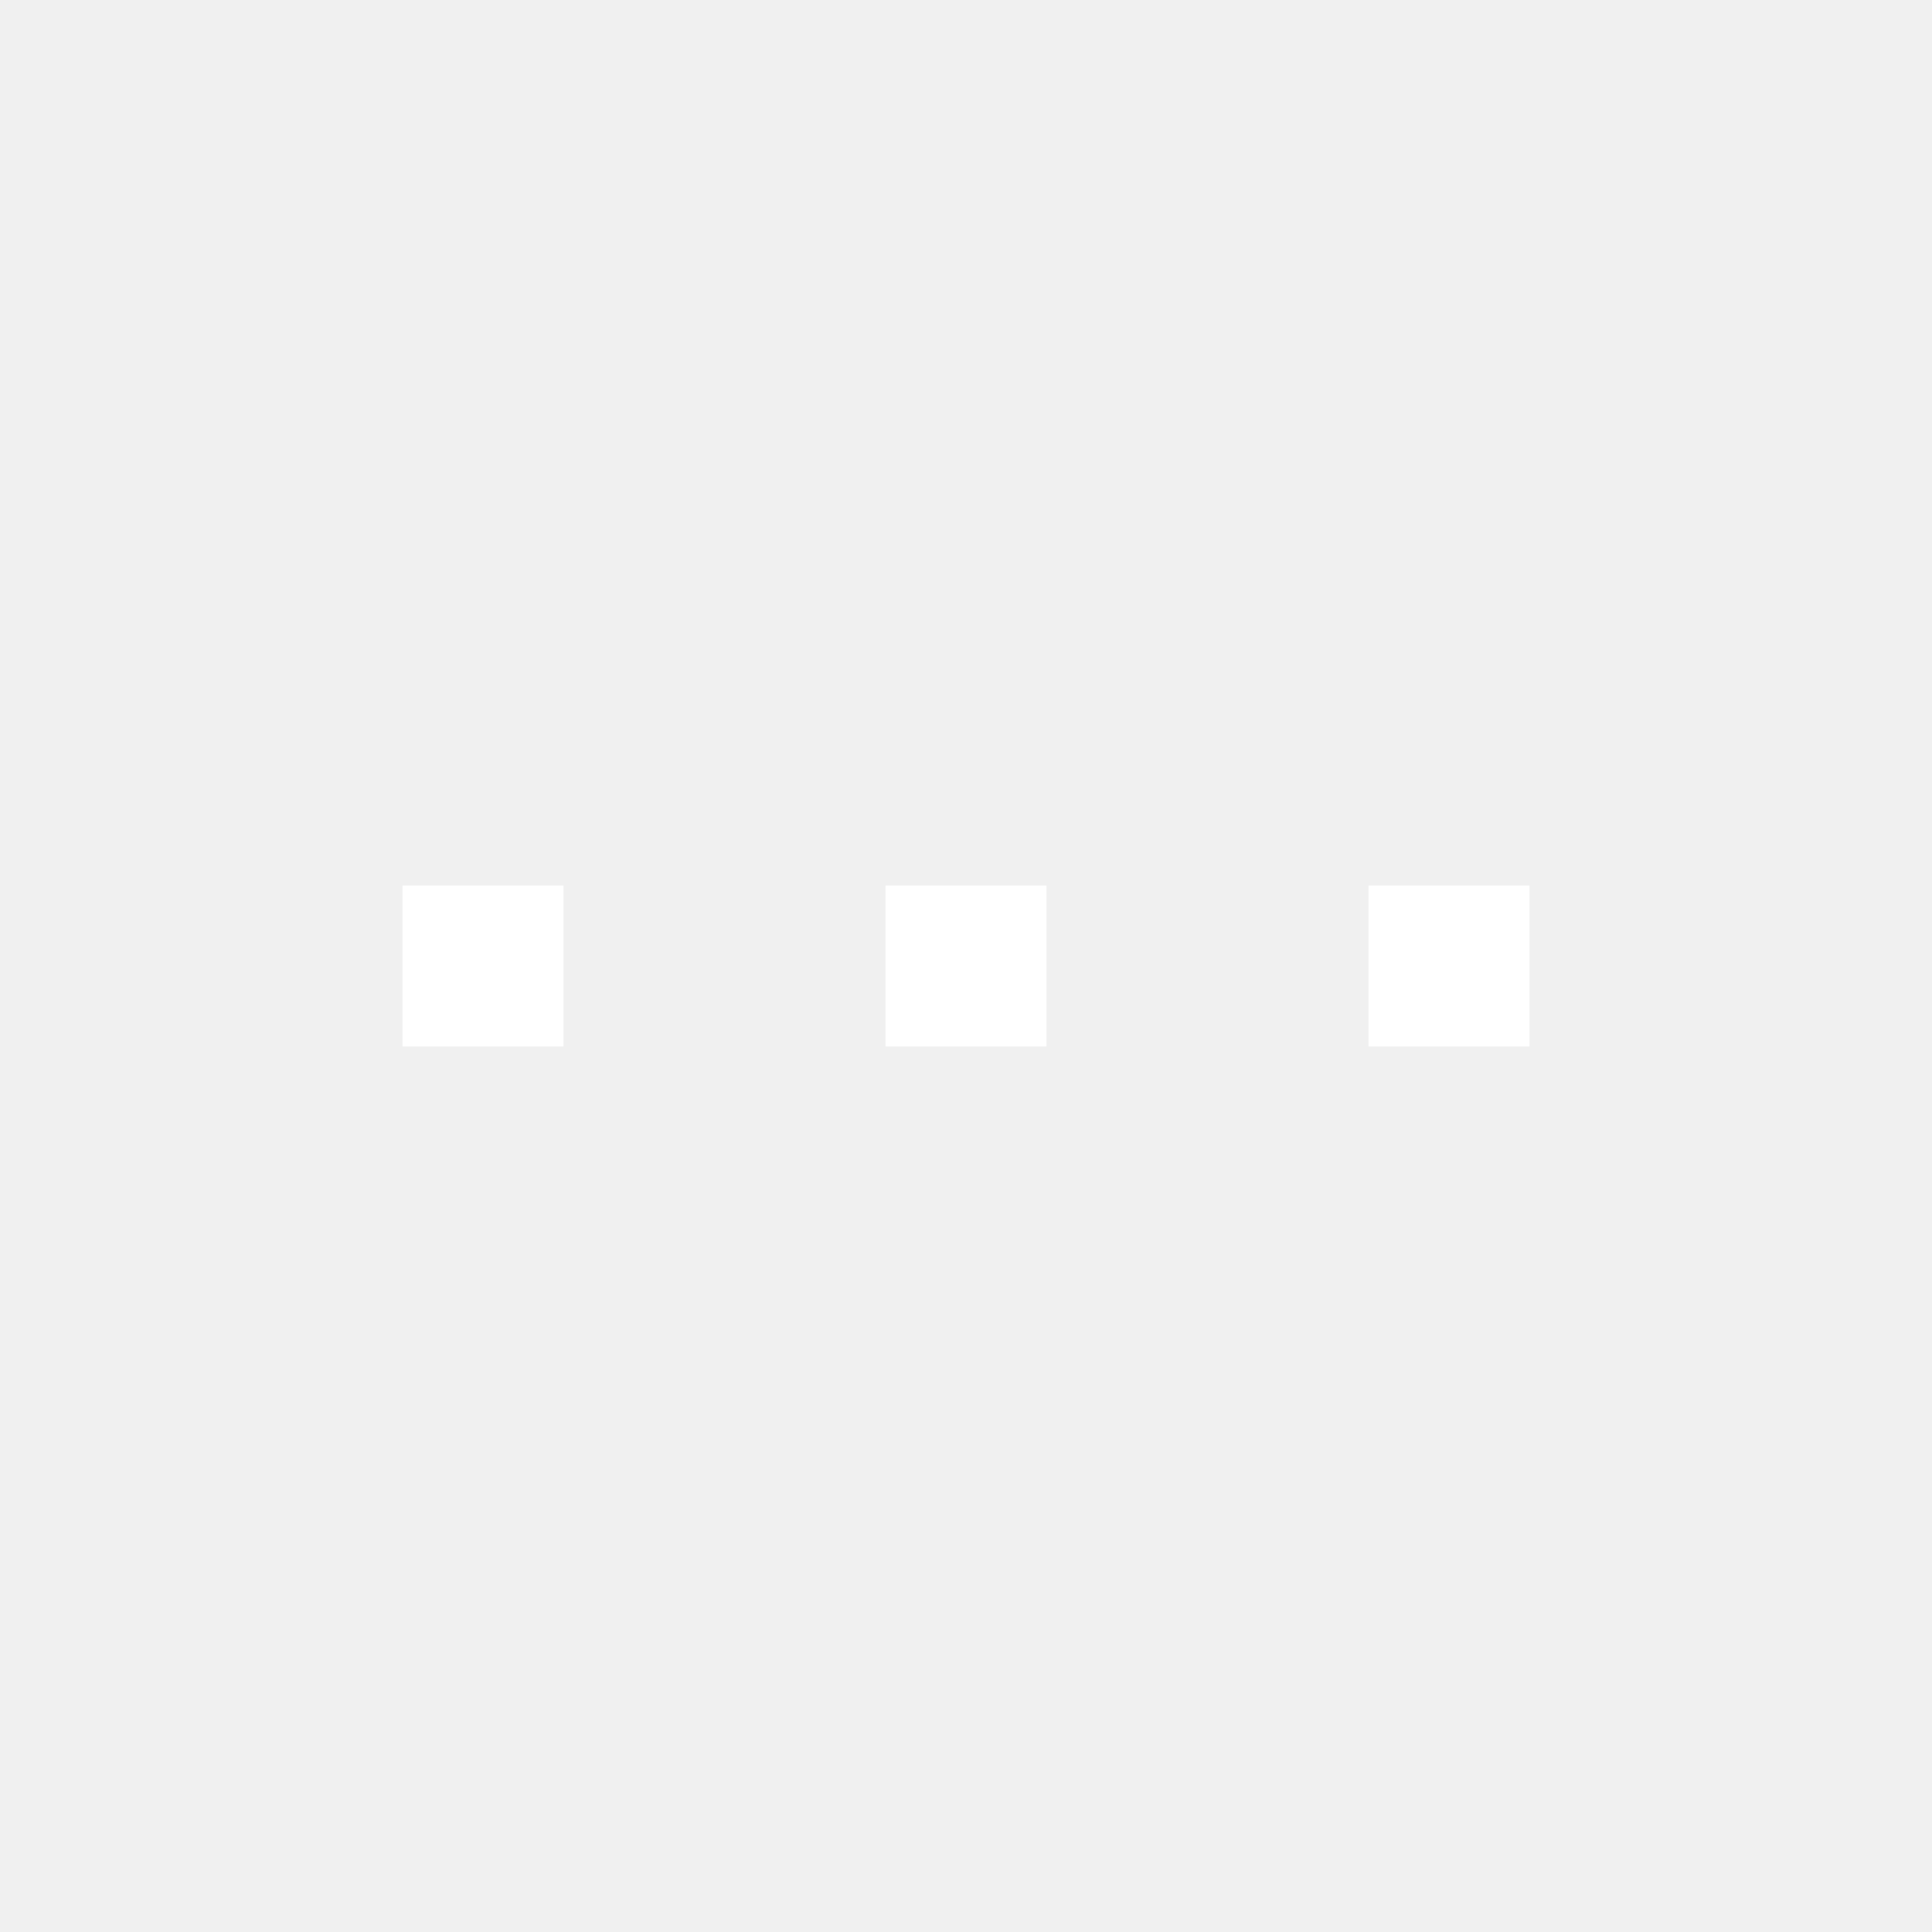
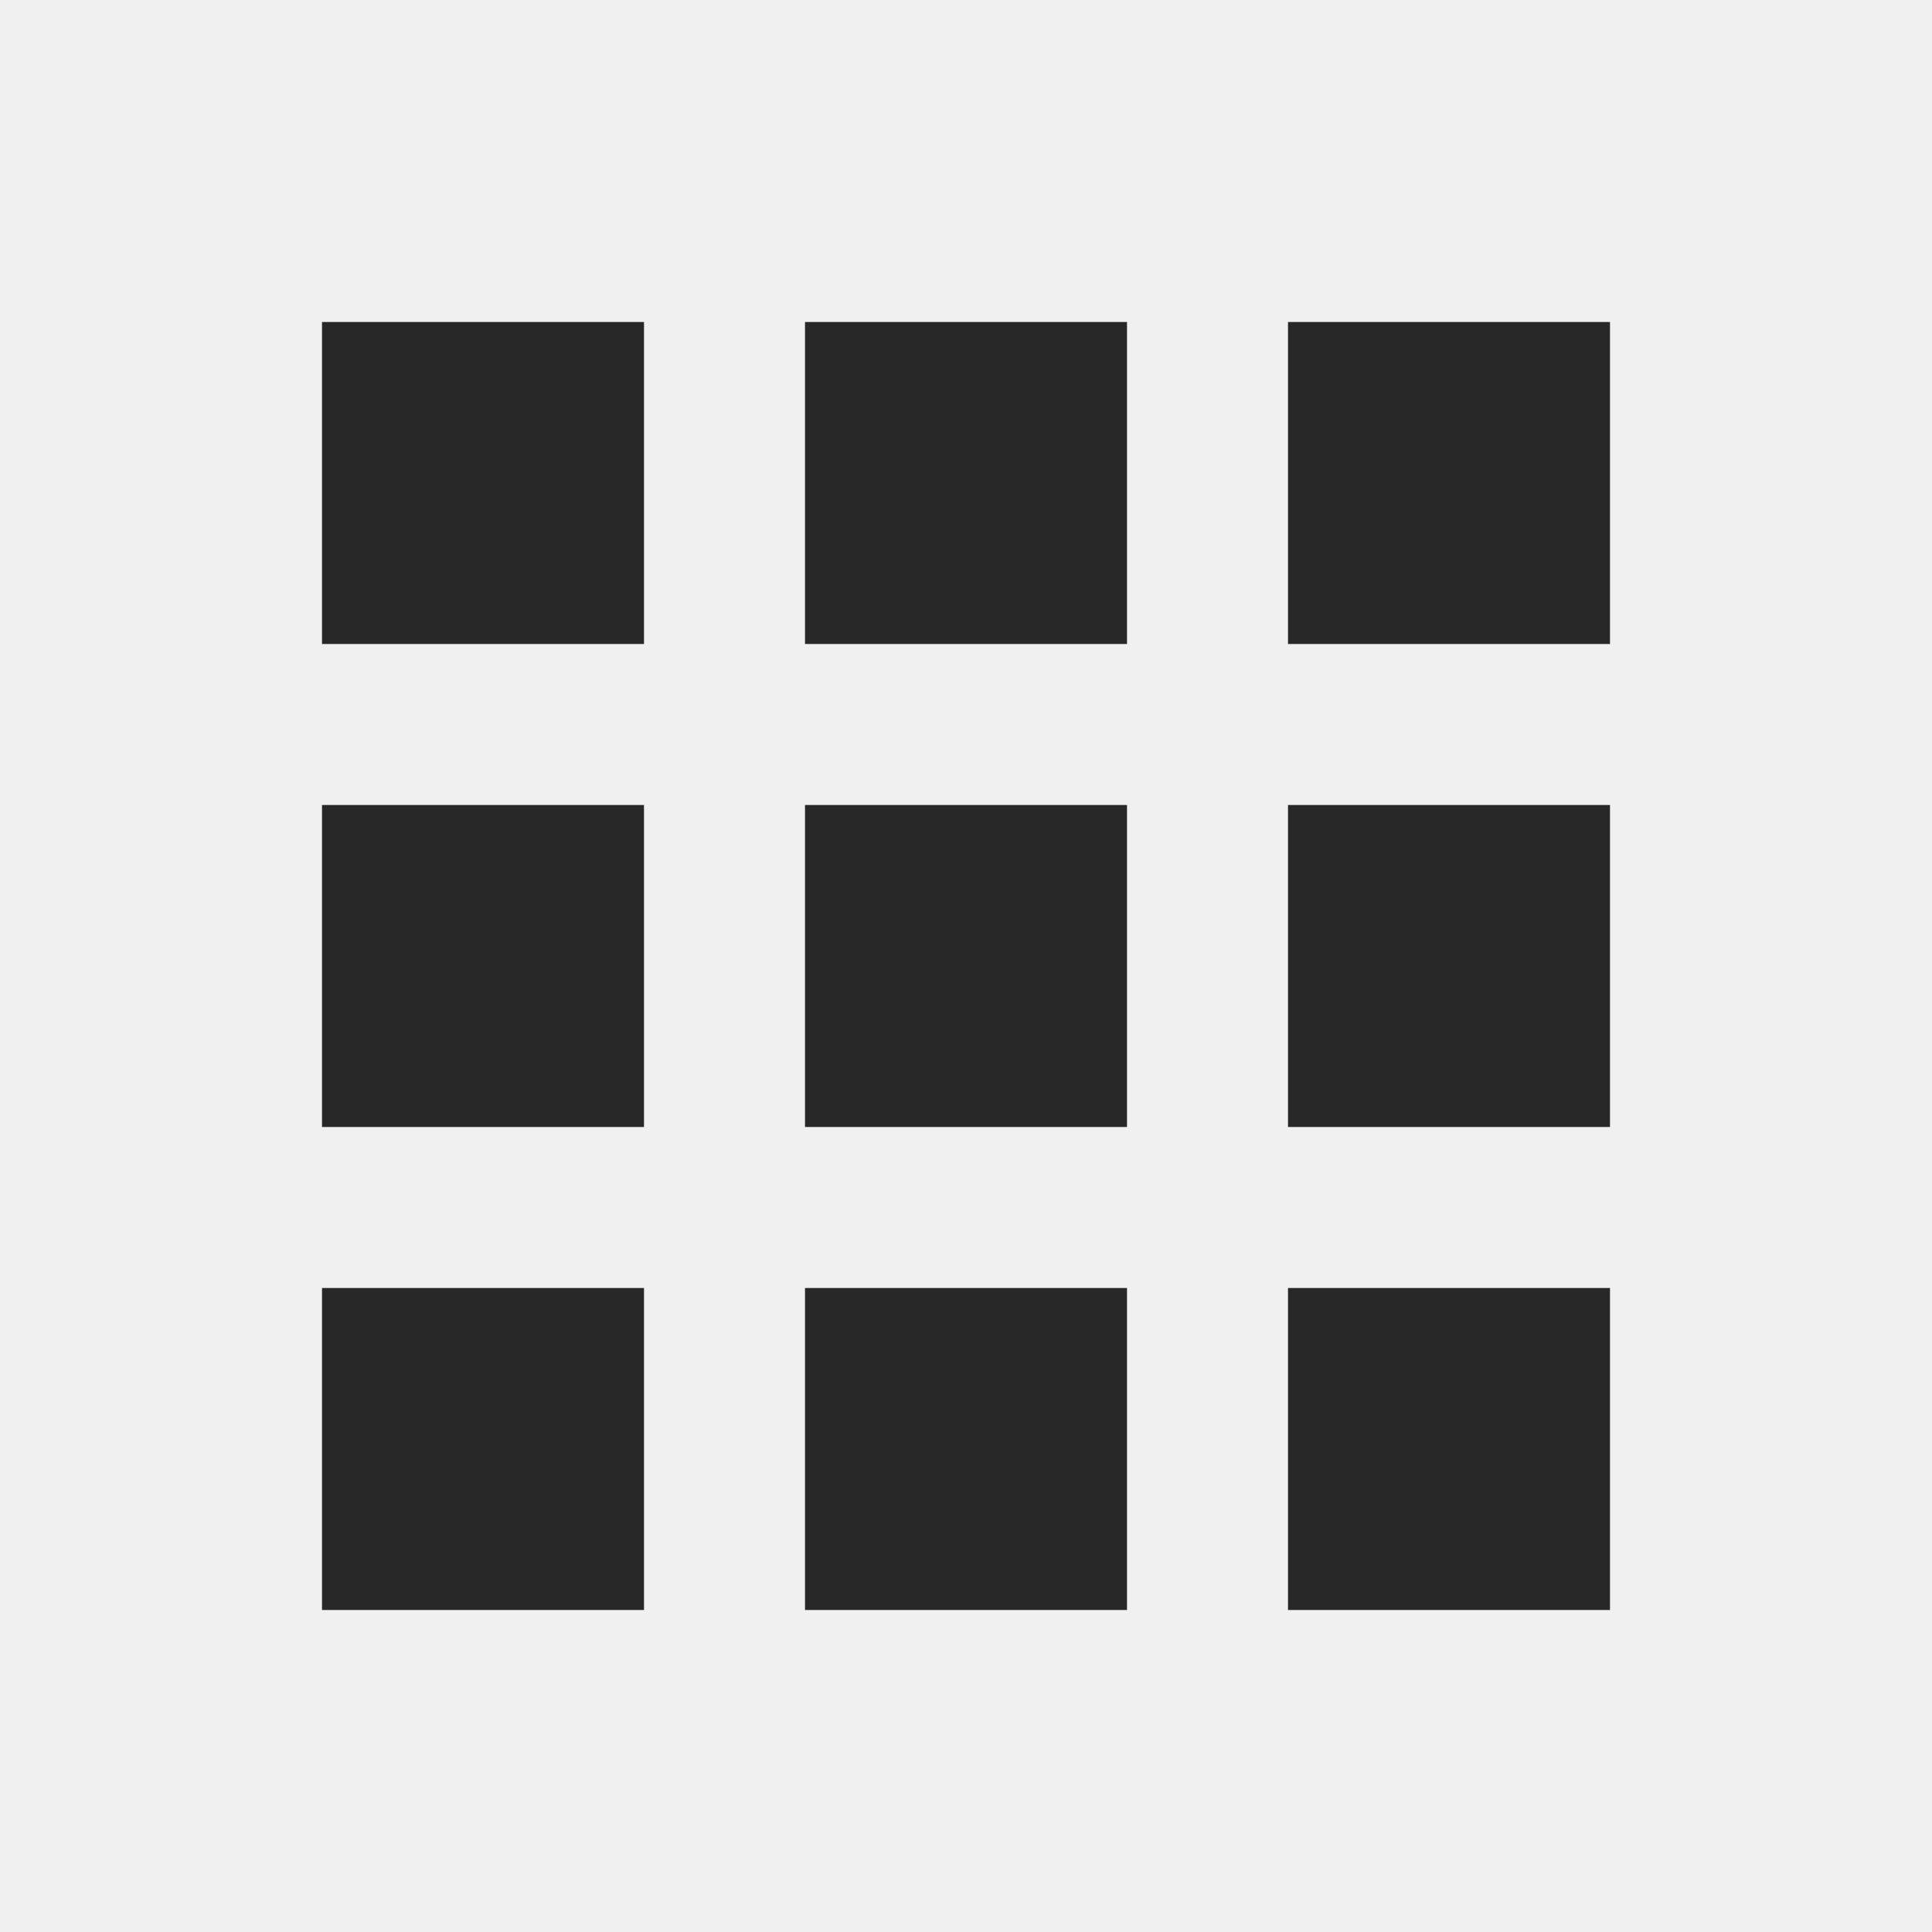
- <svg xmlns="http://www.w3.org/2000/svg" width="24" height="24" id="svg11300" version="1.0" style="display:inline;enable-background:new">
-   <defs id="defs3" />
-   <g style="display:inline" id="layer1" transform="translate(0,-276)">
-     <rect style="opacity:1;fill:#ffffff;fill-opacity:1;stroke:none;stroke-width:1;stroke-linecap:round;stroke-linejoin:miter;stroke-miterlimit:4;stroke-dasharray:none;stroke-dashoffset:0;stroke-opacity:1" id="rect4138" width="2" height="2" x="5" y="287" />
-     <rect style="display:inline;opacity:1;fill:#ffffff;fill-opacity:1;stroke:none;stroke-width:1;stroke-linecap:round;stroke-linejoin:miter;stroke-miterlimit:4;stroke-dasharray:none;stroke-dashoffset:0;stroke-opacity:1;enable-background:new" id="rect4138-6" width="2" height="2" x="11" y="287" />
-     <rect style="display:inline;opacity:1;fill:#ffffff;fill-opacity:1;stroke:none;stroke-width:1;stroke-linecap:round;stroke-linejoin:miter;stroke-miterlimit:4;stroke-dasharray:none;stroke-dashoffset:0;stroke-opacity:1;enable-background:new" id="rect4138-9" width="2" height="2" x="17" y="287" />
-   </g>
+ <svg xmlns="http://www.w3.org/2000/svg" version="1.1" id="svg11300" x="0px" y="0px" viewBox="0 0 24 24" style="enable-background:new 0 0 24 24;" xml:space="preserve">
+   <style type="text/css">
+ 	.st0{fill:#282828;}
+ </style>
+   <path class="st0" d="M4,8h4V4H4V8z M10,20h4v-4h-4V20z M4,20h4v-4H4V20z M4,14h4v-4H4V14z M10,14h4v-4h-4V14z M16,4v4h4V4H16z M10,8  h4V4h-4V8z M16,14h4v-4h-4V14z M16,20h4v-4h-4V20z" />
</svg>
